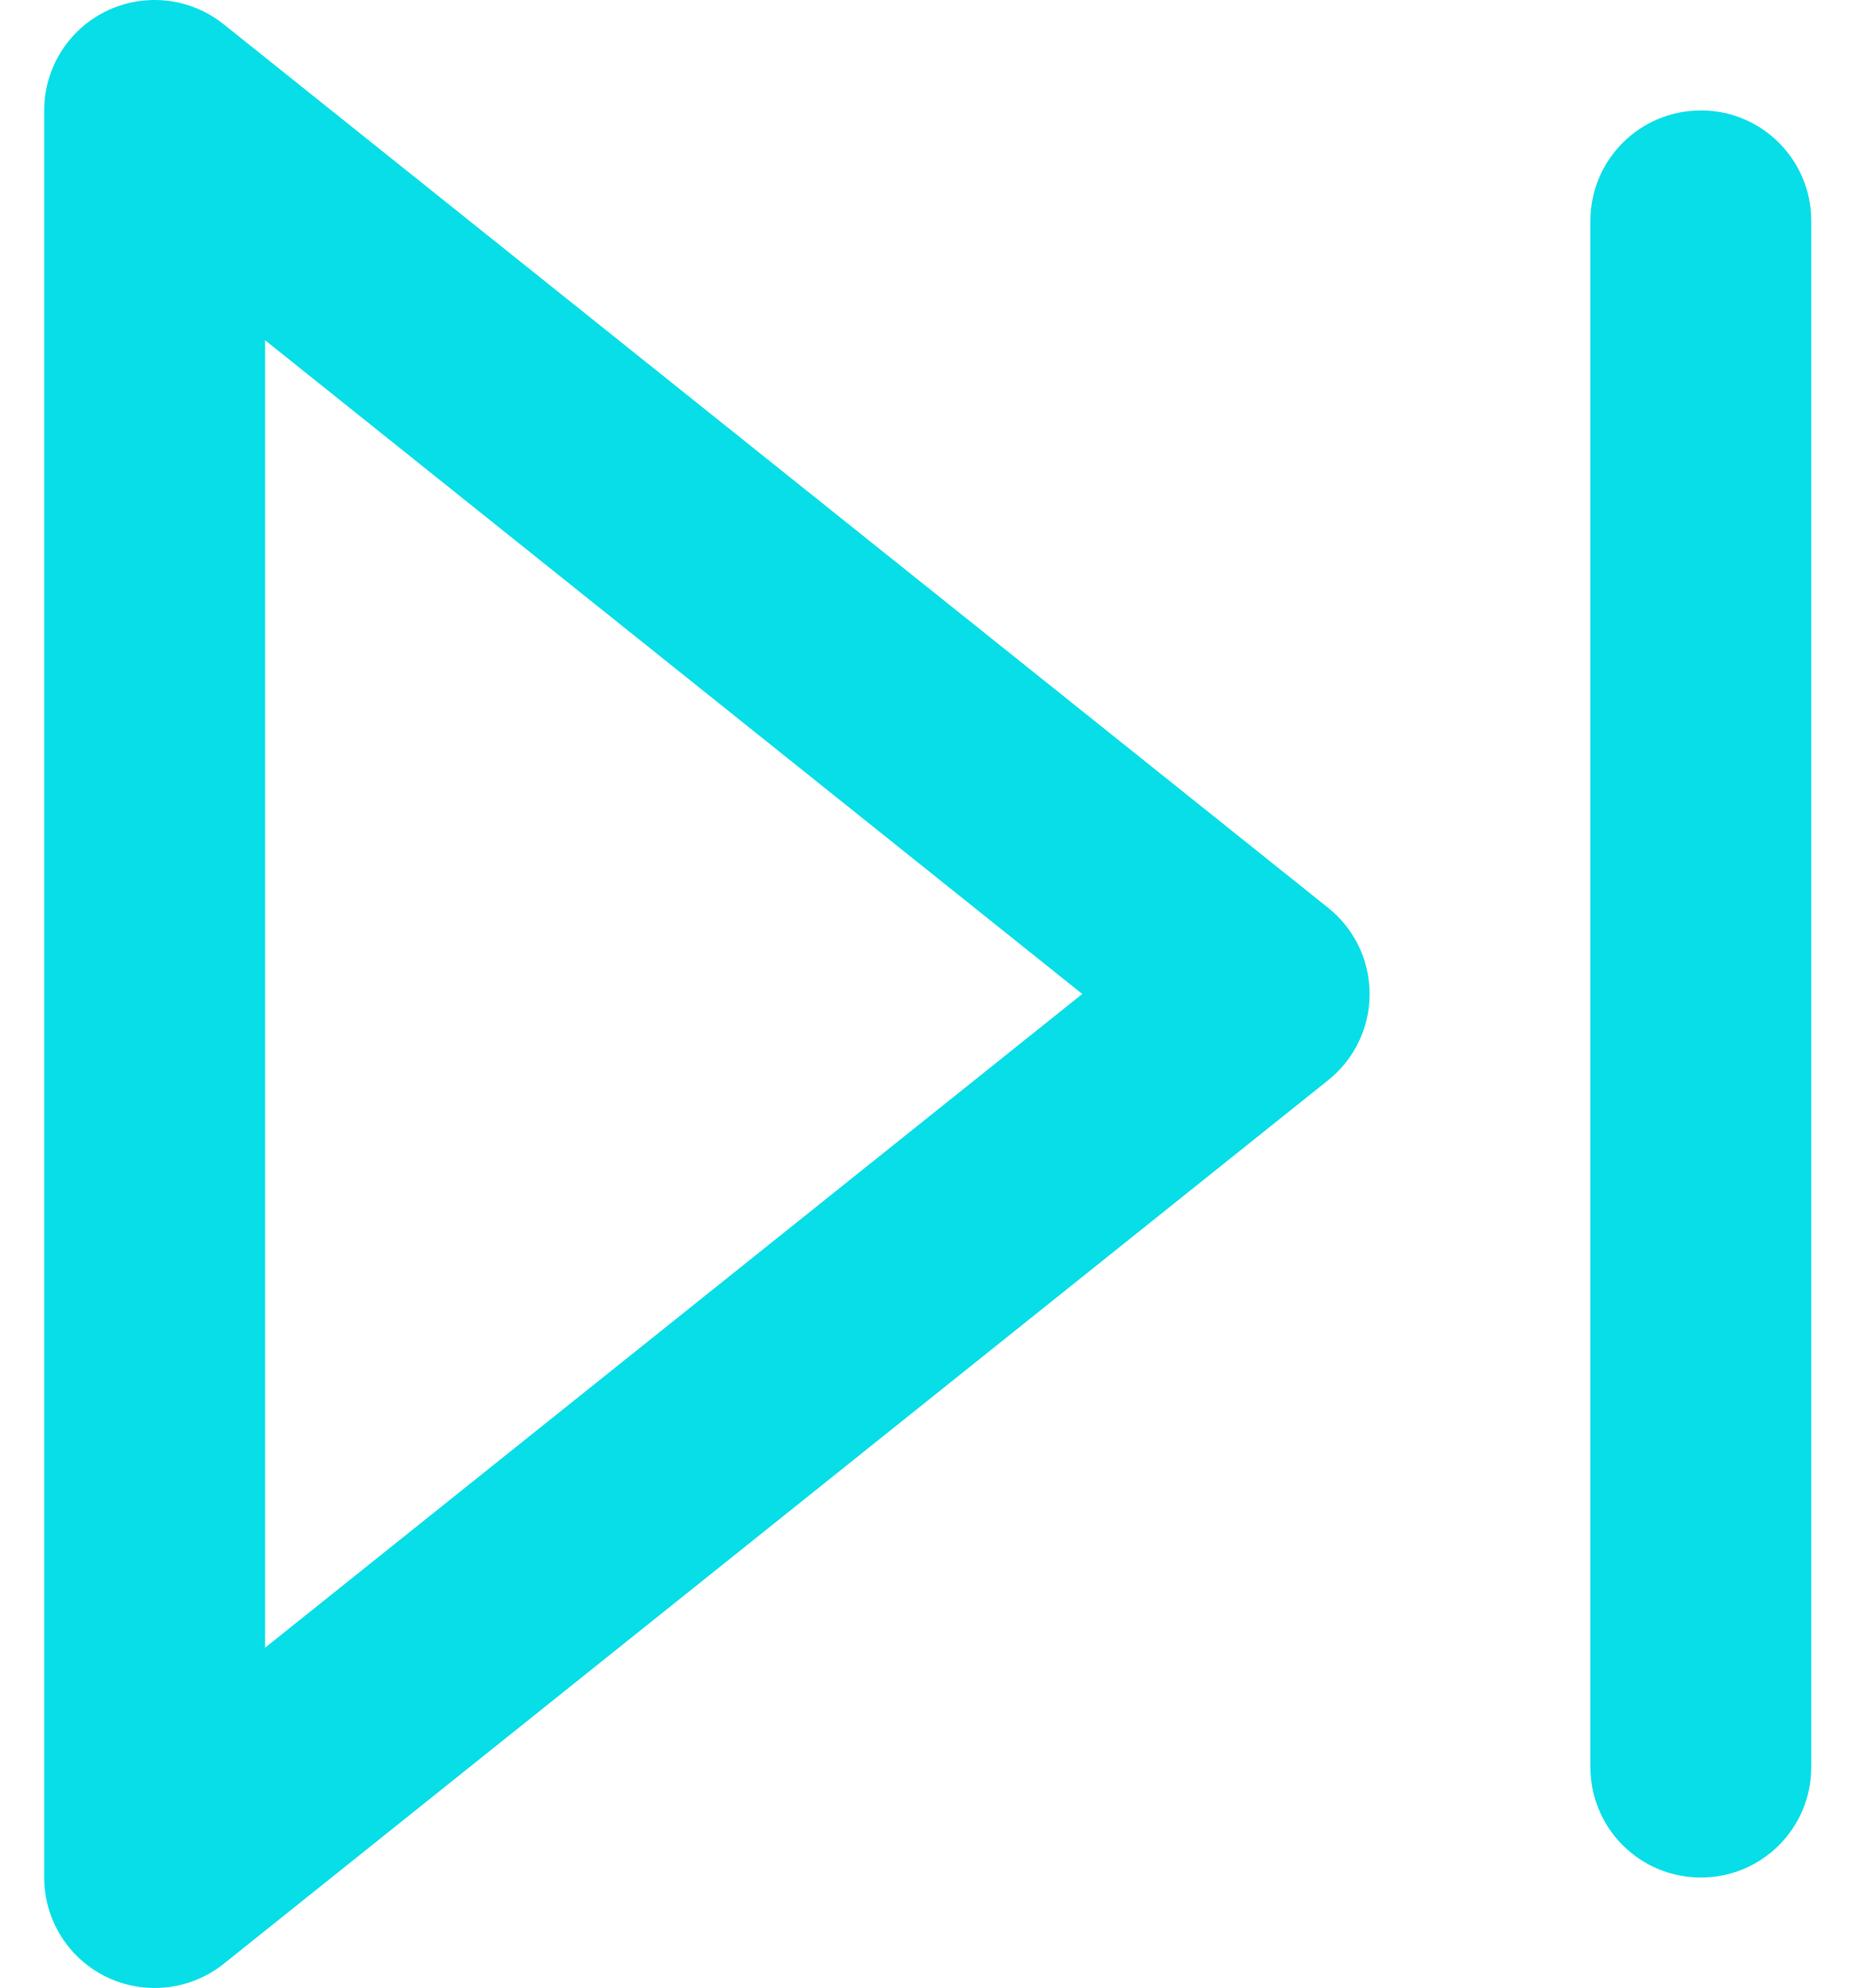
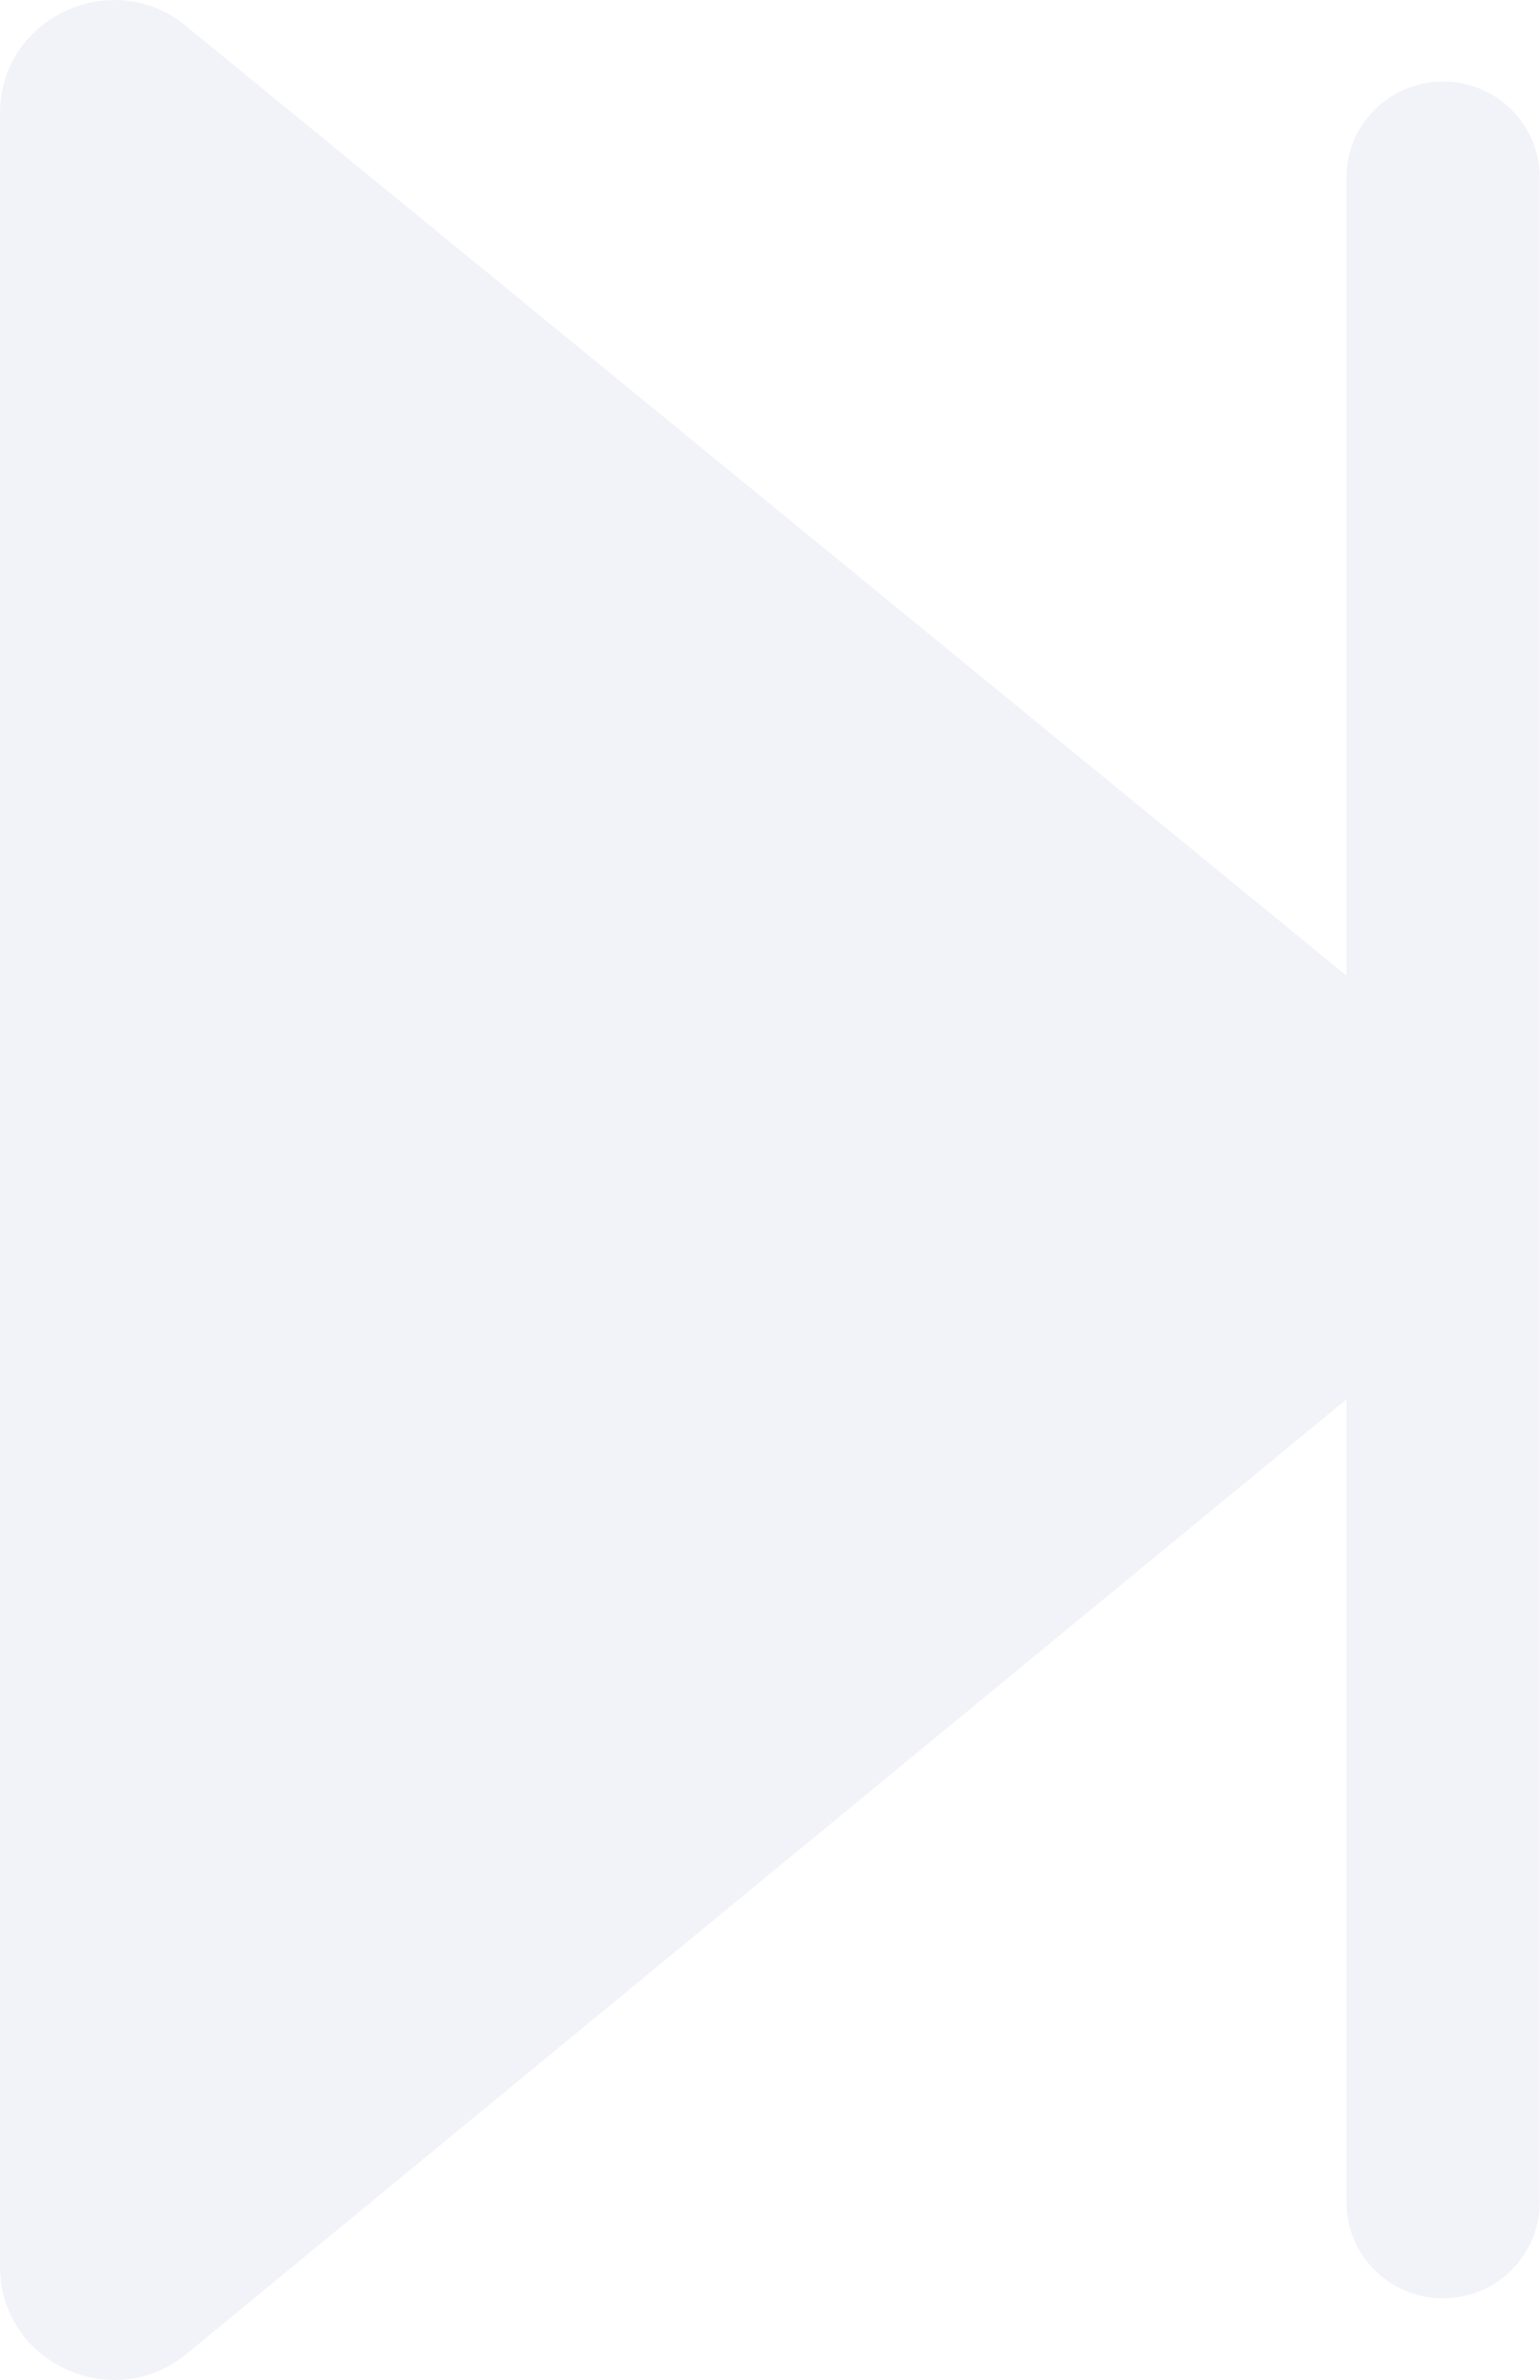
- <svg xmlns="http://www.w3.org/2000/svg" width="28" height="30" viewBox="0 0 28 30">
-   <path fill="#07DEE7" fill-rule="evenodd" d="M3.375.366l16.667 13.333a1.664 1.664 0 0 1 0 2.602L3.375 29.636a1.672 1.672 0 0 1-1.763.2 1.667 1.667 0 0 1-.945-1.503V1.666a1.666 1.666 0 0 1 2.708-1.3zm22.292 1.3c.921 0 1.666.747 1.666 1.667v23.334c0 .921-.745 1.666-1.666 1.666A1.665 1.665 0 0 1 24 26.667V3.333c0-.92.745-1.666 1.667-1.666zM4 5.135v19.73L16.332 15 4 5.134z" />
+ <svg xmlns="http://www.w3.org/2000/svg" width="22" height="34" viewBox="0 0 22 34">
+   <path fill="#F2F2F9" fill-rule="nonzero" d="M2.71.415l16.53 13.524V2.535c0-.757.618-1.37 1.38-1.37.763 0 1.38.613 1.38 1.37v28.928c0 .757-.617 1.37-1.38 1.37-.762 0-1.38-.613-1.38-1.37V19.99L2.714 33.587C1.663 34.516 0 33.777 0 32.38V1.618C0 .225 1.663-.518 2.71.415z" />
</svg>
